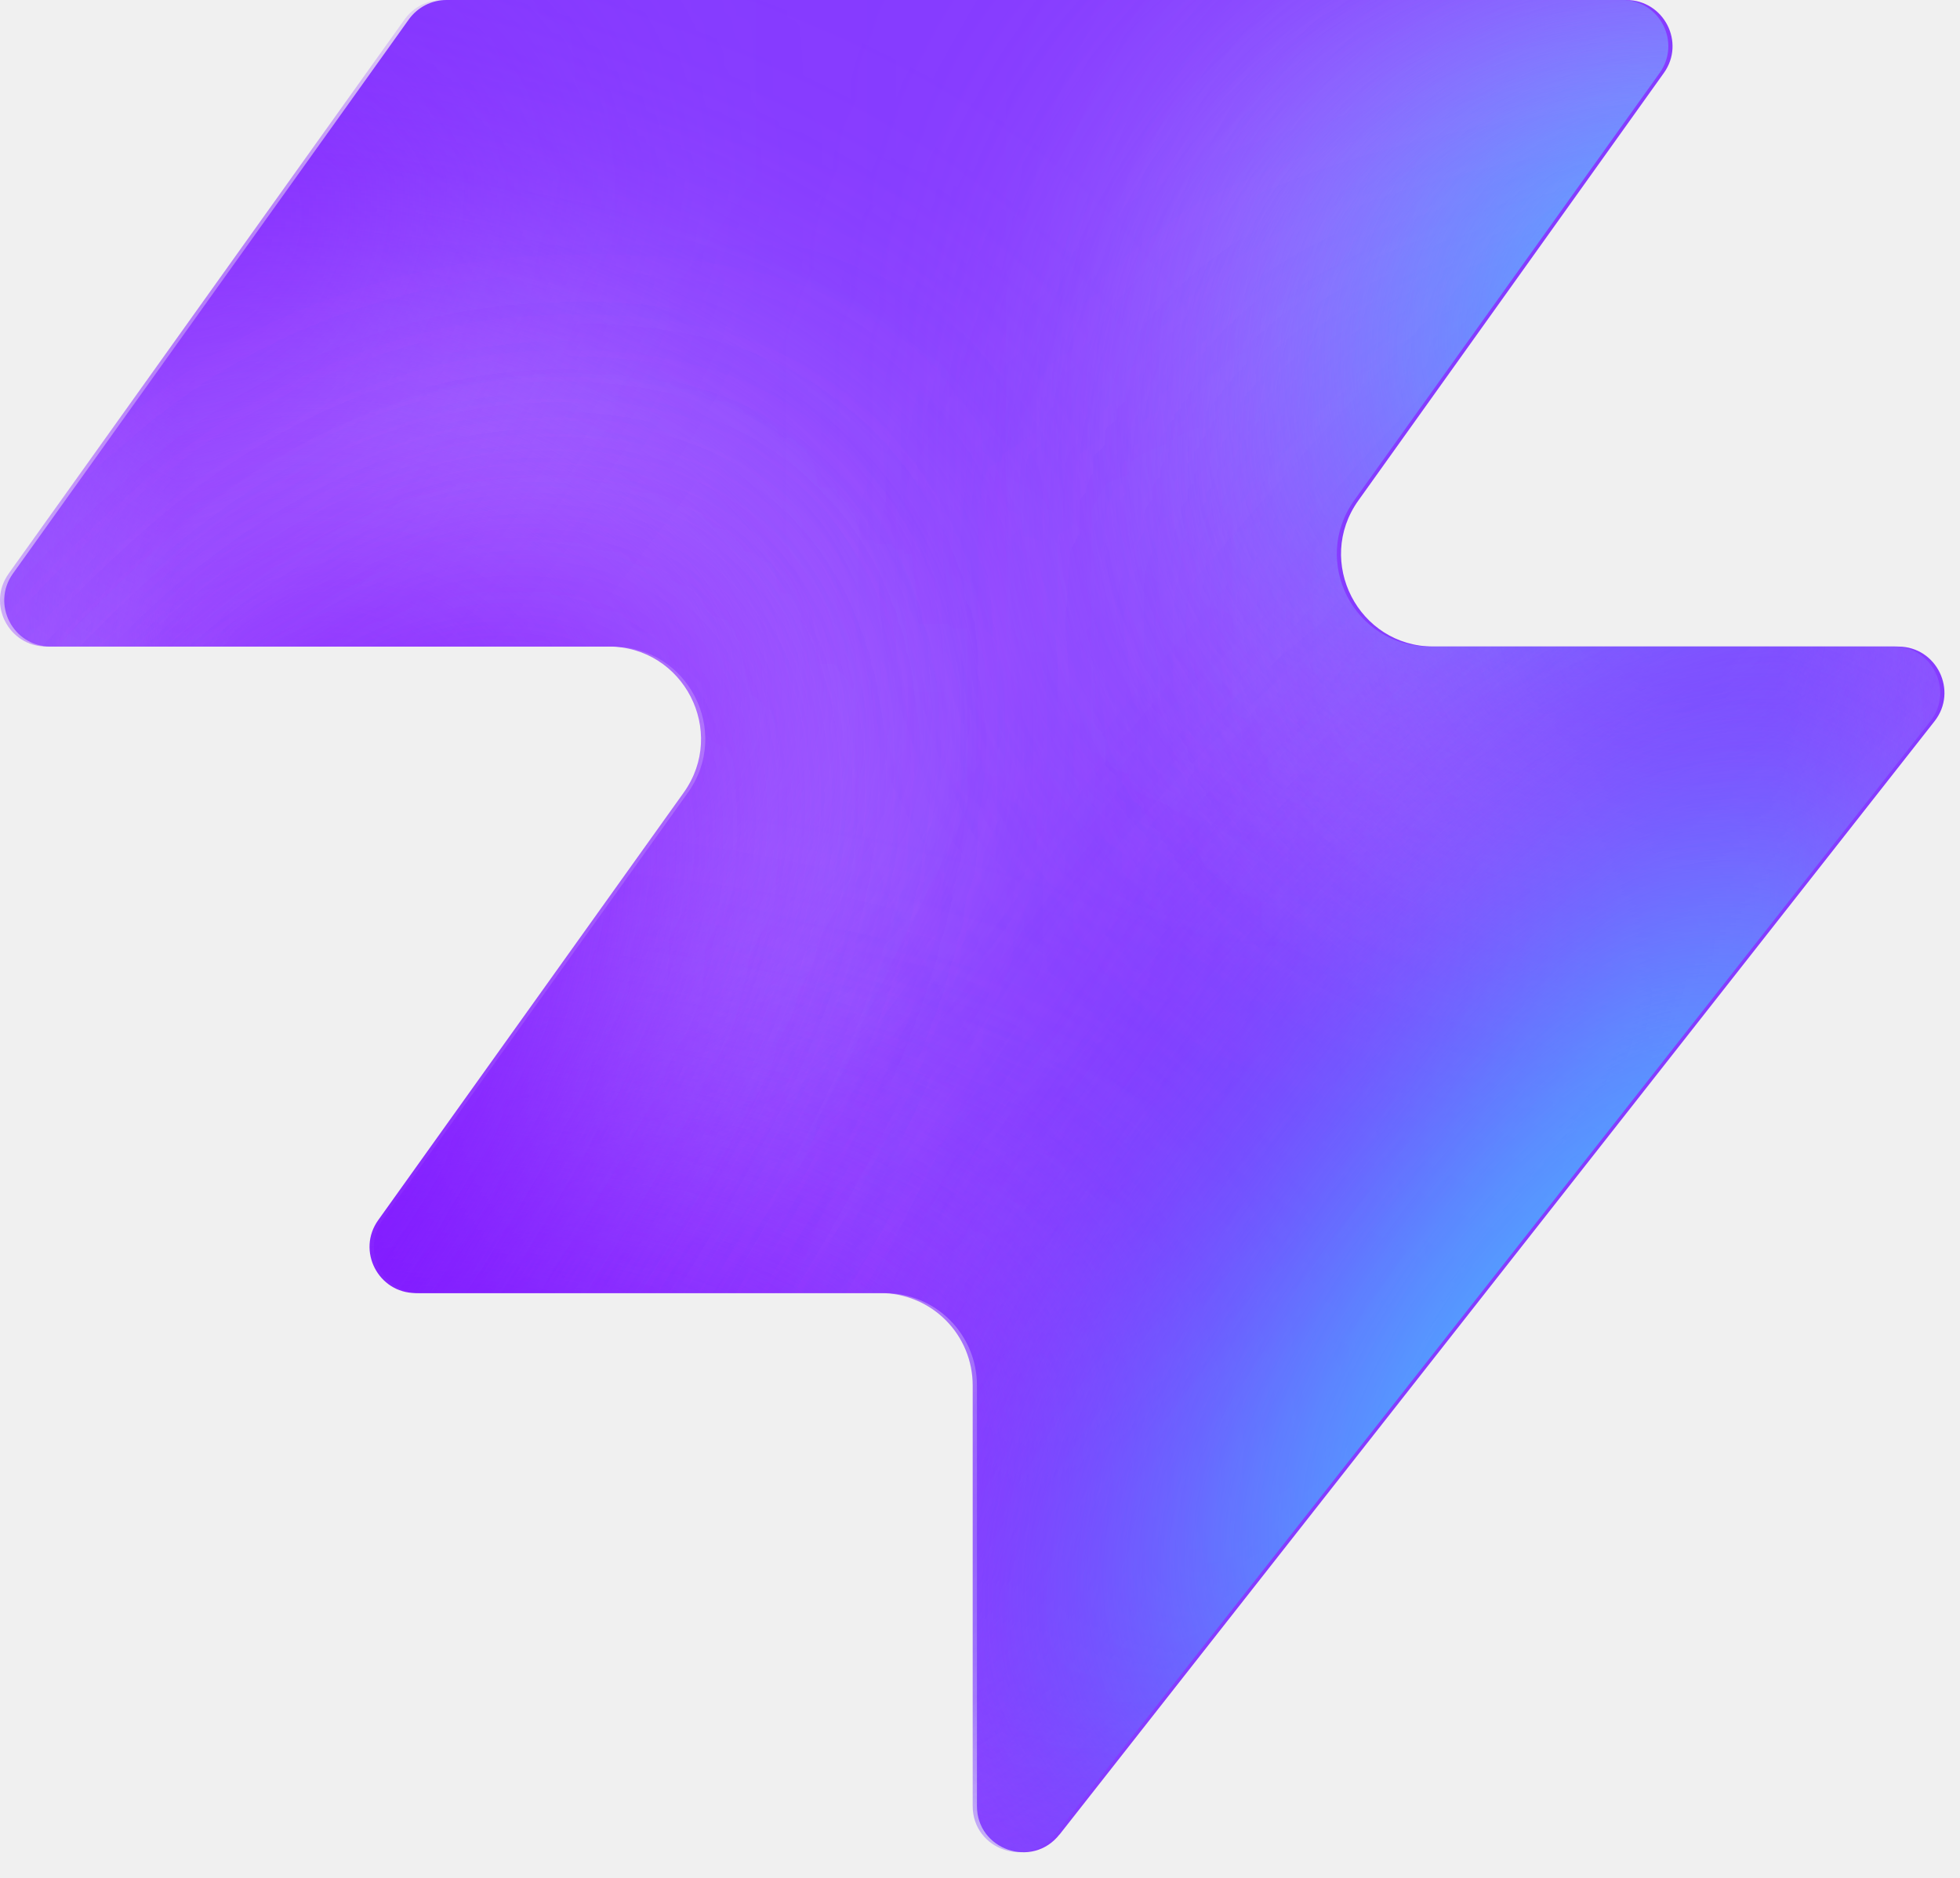
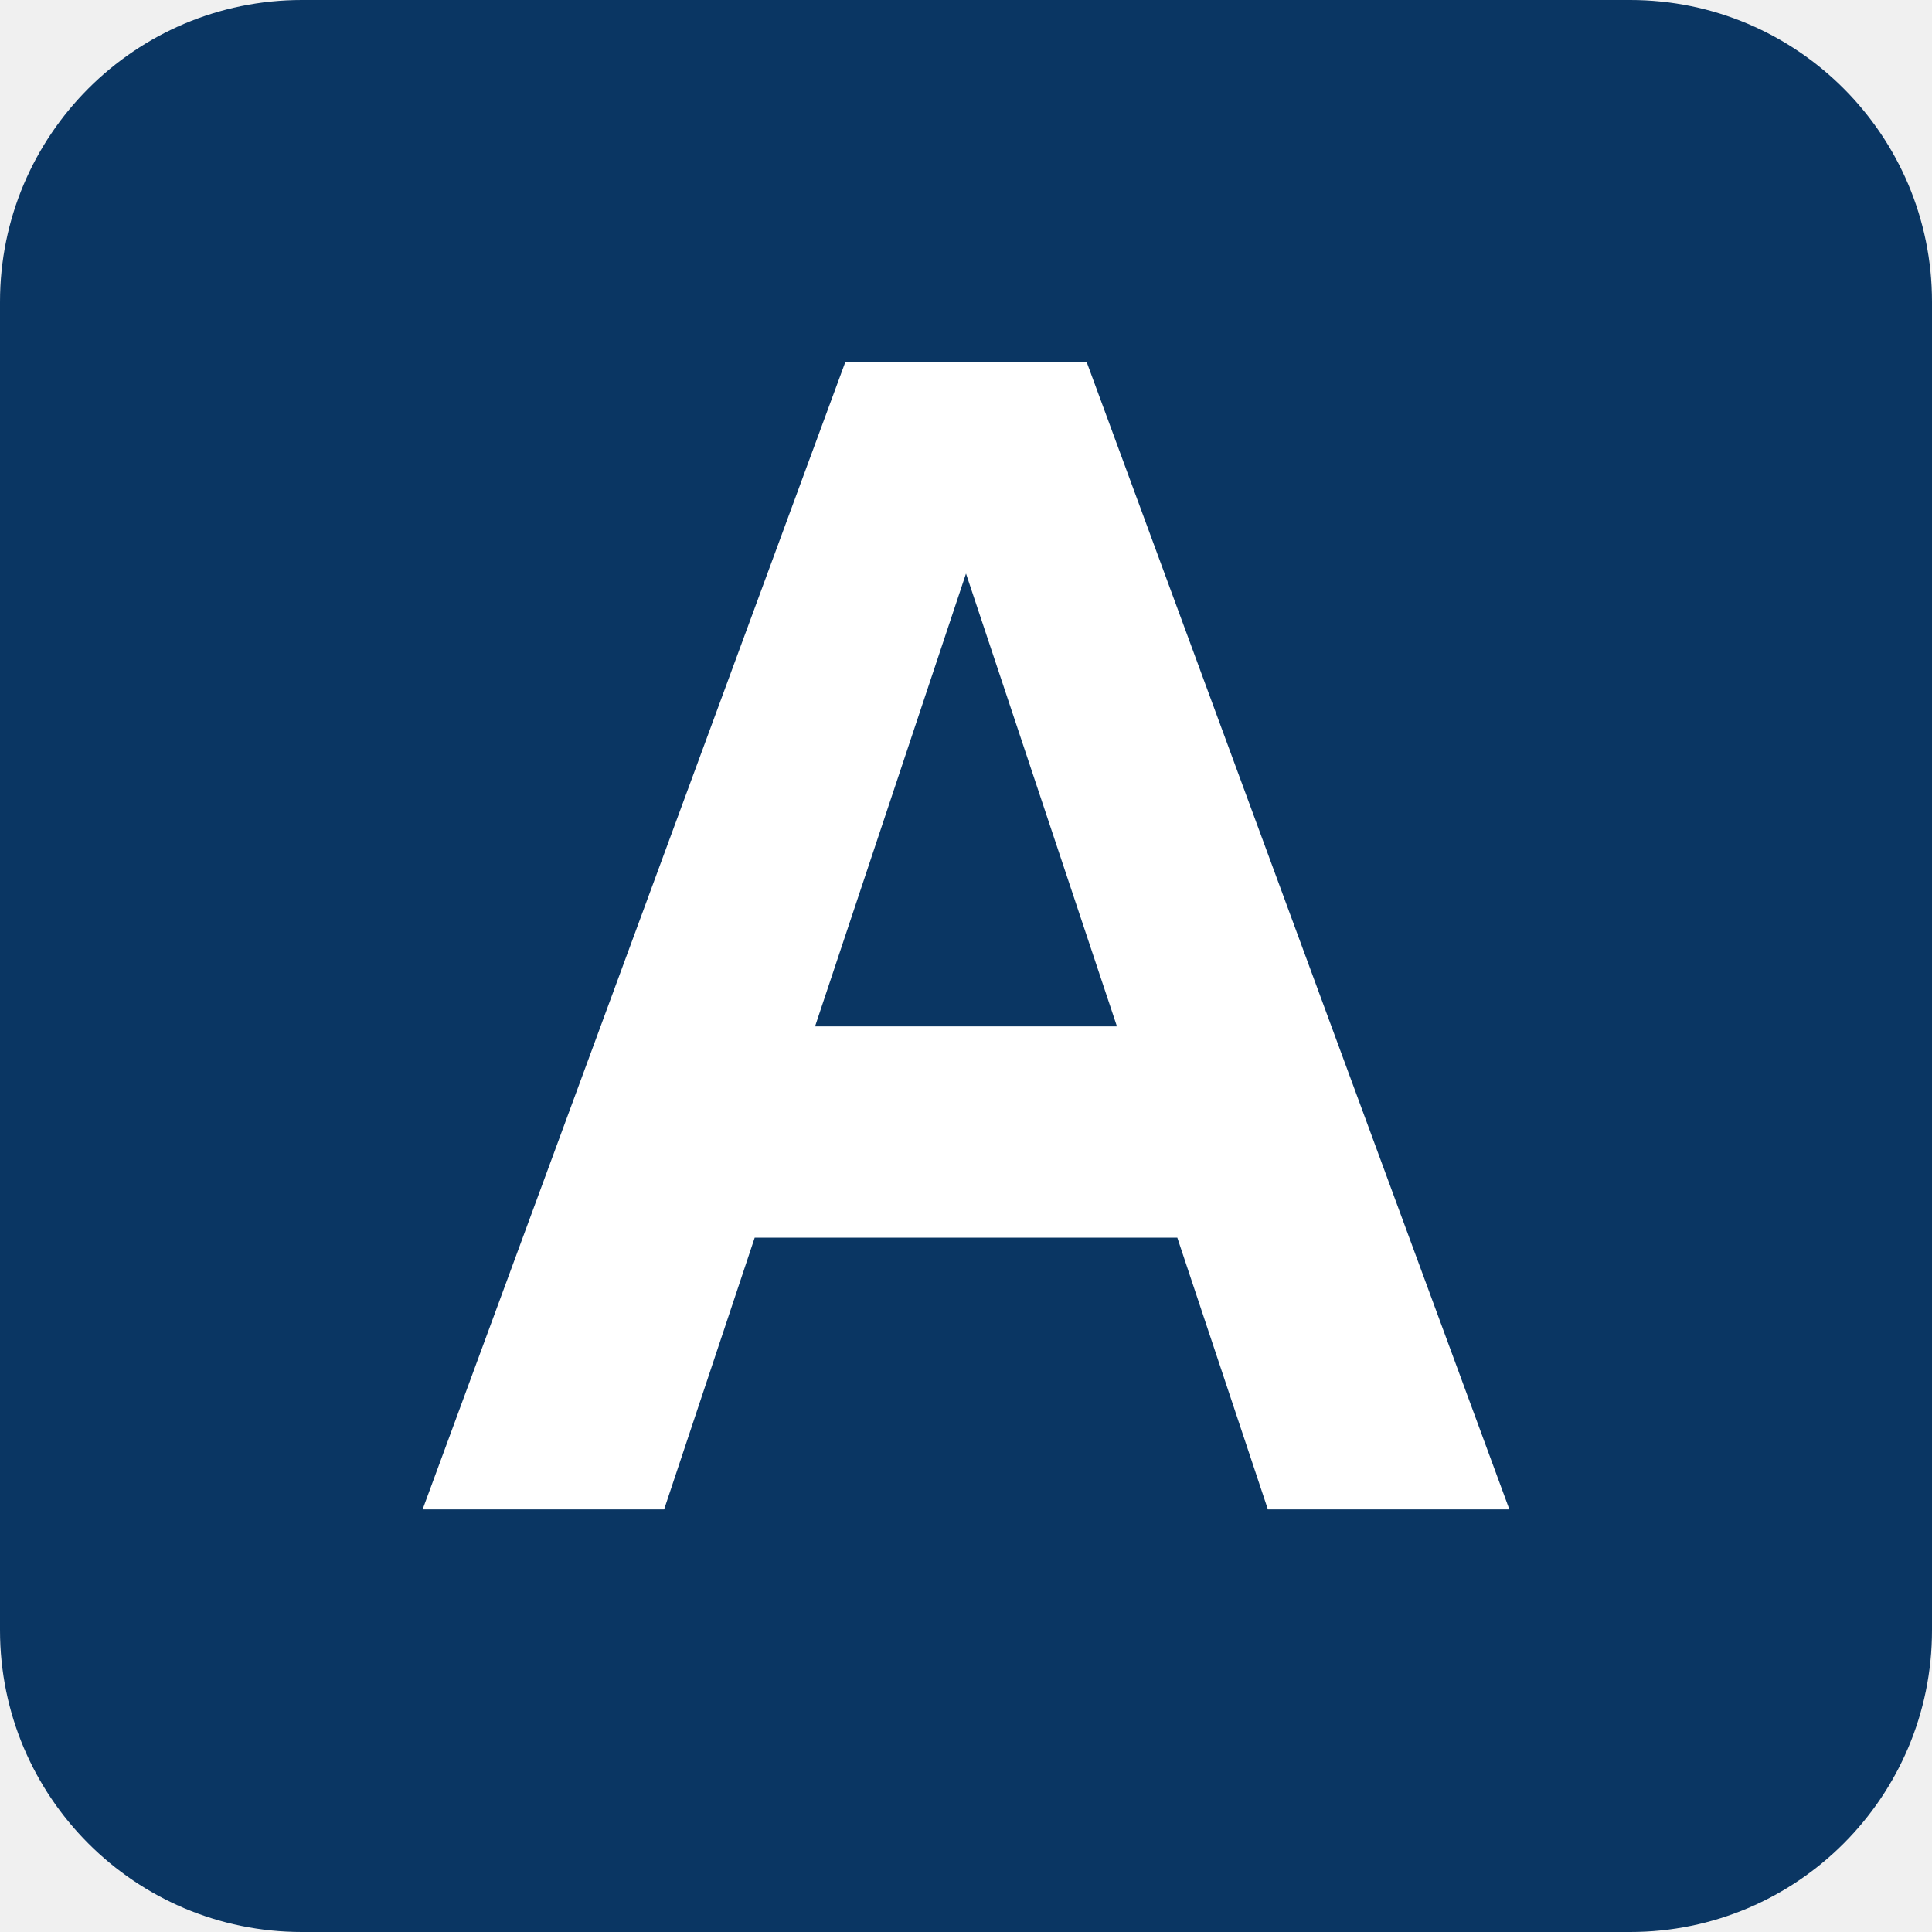
- <svg xmlns="http://www.w3.org/2000/svg" width="48" height="46" fill="none" viewBox="0 0 48 46">
-   <path fill="#863bff" d="M25.946 44.938c-.664.845-2.021.375-2.021-.698V33.937a2.26 2.26 0 0 0-2.262-2.262H10.287c-.92 0-1.456-1.04-.92-1.788l7.48-10.471c1.07-1.497 0-3.578-1.842-3.578H1.237c-.92 0-1.456-1.04-.92-1.788L10.013.474c.214-.297.556-.474.92-.474h28.894c.92 0 1.456 1.04.92 1.788l-7.48 10.471c-1.07 1.498 0 3.579 1.842 3.579h11.377c.943 0 1.473 1.088.89 1.83L25.947 44.94z" style="fill:#863bff;fill:color(display-p3 .525 .23 1);fill-opacity:1" />
-   <mask id="a" width="48" height="46" x="0" y="0" maskUnits="userSpaceOnUse" style="mask-type:alpha">
-     <path fill="#000" d="M25.842 44.938c-.664.844-2.021.375-2.021-.698V33.937a2.26 2.26 0 0 0-2.262-2.262H10.183c-.92 0-1.456-1.04-.92-1.788l7.48-10.471c1.07-1.498 0-3.579-1.842-3.579H1.133c-.92 0-1.456-1.04-.92-1.787L9.91.473c.214-.297.556-.474.92-.474h28.894c.92 0 1.456 1.04.92 1.788l-7.48 10.471c-1.07 1.498 0 3.578 1.842 3.578h11.377c.943 0 1.473 1.088.89 1.832L25.843 44.94z" style="fill:#000;fill-opacity:1" />
-   </mask>
-   <g mask="url(#a)">
-     <g filter="url(#b)">
-       <ellipse cx="5.508" cy="14.704" fill="#ede6ff" rx="5.508" ry="14.704" style="fill:#ede6ff;fill:color(display-p3 .927 .903 1);fill-opacity:1" transform="matrix(.00324 1 1 -.00324 -4.47 31.516)" />
-     </g>
-     <g filter="url(#c)">
-       <ellipse cx="10.399" cy="29.851" fill="#ede6ff" rx="10.399" ry="29.851" style="fill:#ede6ff;fill:color(display-p3 .927 .903 1);fill-opacity:1" transform="matrix(.00324 1 1 -.00324 -39.328 7.883)" />
-     </g>
-     <g filter="url(#d)">
-       <ellipse cx="5.508" cy="30.487" fill="#7e14ff" rx="5.508" ry="30.487" style="fill:#7e14ff;fill:color(display-p3 .492 .077 1);fill-opacity:1" transform="rotate(89.814 -25.913 -14.639)scale(1 -1)" />
-     </g>
-     <g filter="url(#e)">
-       <ellipse cx="5.508" cy="30.599" fill="#7e14ff" rx="5.508" ry="30.599" style="fill:#7e14ff;fill:color(display-p3 .492 .077 1);fill-opacity:1" transform="rotate(89.814 -32.644 -3.334)scale(1 -1)" />
-     </g>
-     <g filter="url(#f)">
-       <ellipse cx="5.508" cy="30.599" fill="#7e14ff" rx="5.508" ry="30.599" style="fill:#7e14ff;fill:color(display-p3 .492 .077 1);fill-opacity:1" transform="matrix(.00324 1 1 -.00324 -34.34 30.47)" />
-     </g>
-     <g filter="url(#g)">
-       <ellipse cx="14.072" cy="22.078" fill="#ede6ff" rx="14.072" ry="22.078" style="fill:#ede6ff;fill:color(display-p3 .927 .903 1);fill-opacity:1" transform="rotate(93.35 24.506 48.493)scale(-1 1)" />
-     </g>
-     <g filter="url(#h)">
-       <ellipse cx="3.47" cy="21.501" fill="#7e14ff" rx="3.47" ry="21.501" style="fill:#7e14ff;fill:color(display-p3 .492 .077 1);fill-opacity:1" transform="rotate(89.009 28.708 47.59)scale(-1 1)" />
-     </g>
-     <g filter="url(#i)">
-       <ellipse cx="3.47" cy="21.501" fill="#7e14ff" rx="3.47" ry="21.501" style="fill:#7e14ff;fill:color(display-p3 .492 .077 1);fill-opacity:1" transform="rotate(89.009 28.708 47.59)scale(-1 1)" />
-     </g>
-     <g filter="url(#j)">
-       <ellipse cx=".387" cy="8.972" fill="#7e14ff" rx="4.407" ry="29.108" style="fill:#7e14ff;fill:color(display-p3 .492 .077 1);fill-opacity:1" transform="rotate(39.51 .387 8.972)" />
-     </g>
-     <g filter="url(#k)">
-       <ellipse cx="47.523" cy="-6.092" fill="#7e14ff" rx="4.407" ry="29.108" style="fill:#7e14ff;fill:color(display-p3 .492 .077 1);fill-opacity:1" transform="rotate(37.892 47.523 -6.092)" />
-     </g>
-     <g filter="url(#l)">
-       <ellipse cx="41.412" cy="6.333" fill="#47bfff" rx="5.971" ry="9.665" style="fill:#47bfff;fill:color(display-p3 .28 .748 1);fill-opacity:1" transform="rotate(37.892 41.412 6.333)" />
-     </g>
-     <g filter="url(#m)">
-       <ellipse cx="-1.879" cy="38.332" fill="#7e14ff" rx="4.407" ry="29.108" style="fill:#7e14ff;fill:color(display-p3 .492 .077 1);fill-opacity:1" transform="rotate(37.892 -1.88 38.332)" />
-     </g>
-     <g filter="url(#n)">
-       <ellipse cx="-1.879" cy="38.332" fill="#7e14ff" rx="4.407" ry="29.108" style="fill:#7e14ff;fill:color(display-p3 .492 .077 1);fill-opacity:1" transform="rotate(37.892 -1.88 38.332)" />
-     </g>
-     <g filter="url(#o)">
-       <ellipse cx="35.651" cy="29.907" fill="#7e14ff" rx="4.407" ry="29.108" style="fill:#7e14ff;fill:color(display-p3 .492 .077 1);fill-opacity:1" transform="rotate(37.892 35.651 29.907)" />
-     </g>
-     <g filter="url(#p)">
-       <ellipse cx="38.418" cy="32.4" fill="#47bfff" rx="5.971" ry="15.297" style="fill:#47bfff;fill:color(display-p3 .28 .748 1);fill-opacity:1" transform="rotate(37.892 38.418 32.4)" />
-     </g>
-   </g>
-   <defs>
-     <filter id="b" width="60.045" height="41.654" x="-19.77" y="16.149" color-interpolation-filters="sRGB" filterUnits="userSpaceOnUse">
-       <feFlood flood-opacity="0" result="BackgroundImageFix" />
-       <feBlend in="SourceGraphic" in2="BackgroundImageFix" result="shape" />
-       <feGaussianBlur result="effect1_foregroundBlur_2002_17158" stdDeviation="7.659" />
-     </filter>
-     <filter id="c" width="90.34" height="51.437" x="-54.613" y="-7.533" color-interpolation-filters="sRGB" filterUnits="userSpaceOnUse">
-       <feFlood flood-opacity="0" result="BackgroundImageFix" />
-       <feBlend in="SourceGraphic" in2="BackgroundImageFix" result="shape" />
-       <feGaussianBlur result="effect1_foregroundBlur_2002_17158" stdDeviation="7.659" />
-     </filter>
-     <filter id="d" width="79.355" height="29.4" x="-49.64" y="2.03" color-interpolation-filters="sRGB" filterUnits="userSpaceOnUse">
-       <feFlood flood-opacity="0" result="BackgroundImageFix" />
-       <feBlend in="SourceGraphic" in2="BackgroundImageFix" result="shape" />
-       <feGaussianBlur result="effect1_foregroundBlur_2002_17158" stdDeviation="4.596" />
-     </filter>
-     <filter id="e" width="79.579" height="29.4" x="-45.045" y="20.029" color-interpolation-filters="sRGB" filterUnits="userSpaceOnUse">
-       <feFlood flood-opacity="0" result="BackgroundImageFix" />
-       <feBlend in="SourceGraphic" in2="BackgroundImageFix" result="shape" />
-       <feGaussianBlur result="effect1_foregroundBlur_2002_17158" stdDeviation="4.596" />
-     </filter>
-     <filter id="f" width="79.579" height="29.4" x="-43.513" y="21.178" color-interpolation-filters="sRGB" filterUnits="userSpaceOnUse">
-       <feFlood flood-opacity="0" result="BackgroundImageFix" />
-       <feBlend in="SourceGraphic" in2="BackgroundImageFix" result="shape" />
-       <feGaussianBlur result="effect1_foregroundBlur_2002_17158" stdDeviation="4.596" />
-     </filter>
-     <filter id="g" width="74.749" height="58.852" x="15.756" y="-17.901" color-interpolation-filters="sRGB" filterUnits="userSpaceOnUse">
-       <feFlood flood-opacity="0" result="BackgroundImageFix" />
-       <feBlend in="SourceGraphic" in2="BackgroundImageFix" result="shape" />
-       <feGaussianBlur result="effect1_foregroundBlur_2002_17158" stdDeviation="7.659" />
-     </filter>
-     <filter id="h" width="61.377" height="25.362" x="23.548" y="2.284" color-interpolation-filters="sRGB" filterUnits="userSpaceOnUse">
-       <feFlood flood-opacity="0" result="BackgroundImageFix" />
-       <feBlend in="SourceGraphic" in2="BackgroundImageFix" result="shape" />
-       <feGaussianBlur result="effect1_foregroundBlur_2002_17158" stdDeviation="4.596" />
-     </filter>
-     <filter id="i" width="61.377" height="25.362" x="23.548" y="2.284" color-interpolation-filters="sRGB" filterUnits="userSpaceOnUse">
-       <feFlood flood-opacity="0" result="BackgroundImageFix" />
-       <feBlend in="SourceGraphic" in2="BackgroundImageFix" result="shape" />
-       <feGaussianBlur result="effect1_foregroundBlur_2002_17158" stdDeviation="4.596" />
-     </filter>
-     <filter id="j" width="56.045" height="63.649" x="-27.636" y="-22.853" color-interpolation-filters="sRGB" filterUnits="userSpaceOnUse">
-       <feFlood flood-opacity="0" result="BackgroundImageFix" />
-       <feBlend in="SourceGraphic" in2="BackgroundImageFix" result="shape" />
-       <feGaussianBlur result="effect1_foregroundBlur_2002_17158" stdDeviation="4.596" />
-     </filter>
-     <filter id="k" width="54.814" height="64.646" x="20.116" y="-38.415" color-interpolation-filters="sRGB" filterUnits="userSpaceOnUse">
-       <feFlood flood-opacity="0" result="BackgroundImageFix" />
-       <feBlend in="SourceGraphic" in2="BackgroundImageFix" result="shape" />
-       <feGaussianBlur result="effect1_foregroundBlur_2002_17158" stdDeviation="4.596" />
-     </filter>
-     <filter id="l" width="33.541" height="35.313" x="24.641" y="-11.323" color-interpolation-filters="sRGB" filterUnits="userSpaceOnUse">
-       <feFlood flood-opacity="0" result="BackgroundImageFix" />
-       <feBlend in="SourceGraphic" in2="BackgroundImageFix" result="shape" />
-       <feGaussianBlur result="effect1_foregroundBlur_2002_17158" stdDeviation="4.596" />
-     </filter>
-     <filter id="m" width="54.814" height="64.646" x="-29.286" y="6.009" color-interpolation-filters="sRGB" filterUnits="userSpaceOnUse">
-       <feFlood flood-opacity="0" result="BackgroundImageFix" />
-       <feBlend in="SourceGraphic" in2="BackgroundImageFix" result="shape" />
-       <feGaussianBlur result="effect1_foregroundBlur_2002_17158" stdDeviation="4.596" />
-     </filter>
-     <filter id="n" width="54.814" height="64.646" x="-29.286" y="6.009" color-interpolation-filters="sRGB" filterUnits="userSpaceOnUse">
-       <feFlood flood-opacity="0" result="BackgroundImageFix" />
-       <feBlend in="SourceGraphic" in2="BackgroundImageFix" result="shape" />
-       <feGaussianBlur result="effect1_foregroundBlur_2002_17158" stdDeviation="4.596" />
-     </filter>
-     <filter id="o" width="54.814" height="64.646" x="8.244" y="-2.416" color-interpolation-filters="sRGB" filterUnits="userSpaceOnUse">
-       <feFlood flood-opacity="0" result="BackgroundImageFix" />
-       <feBlend in="SourceGraphic" in2="BackgroundImageFix" result="shape" />
-       <feGaussianBlur result="effect1_foregroundBlur_2002_17158" stdDeviation="4.596" />
-     </filter>
-     <filter id="p" width="39.409" height="43.623" x="18.713" y="10.588" color-interpolation-filters="sRGB" filterUnits="userSpaceOnUse">
-       <feFlood flood-opacity="0" result="BackgroundImageFix" />
-       <feBlend in="SourceGraphic" in2="BackgroundImageFix" result="shape" />
-       <feGaussianBlur result="effect1_foregroundBlur_2002_17158" stdDeviation="4.596" />
-     </filter>
-   </defs>
+ <svg xmlns="http://www.w3.org/2000/svg" viewBox="0 0 32 32">
+   <rect width="32" height="32" rx="5" fill="#0a3663" />
+   <path d="m7 25 7-19h4l7 19h-4l-1.5-4.5h-7L11 25Zm6.5-8h5L16 9.5Z" fill="#fff" />
</svg>
